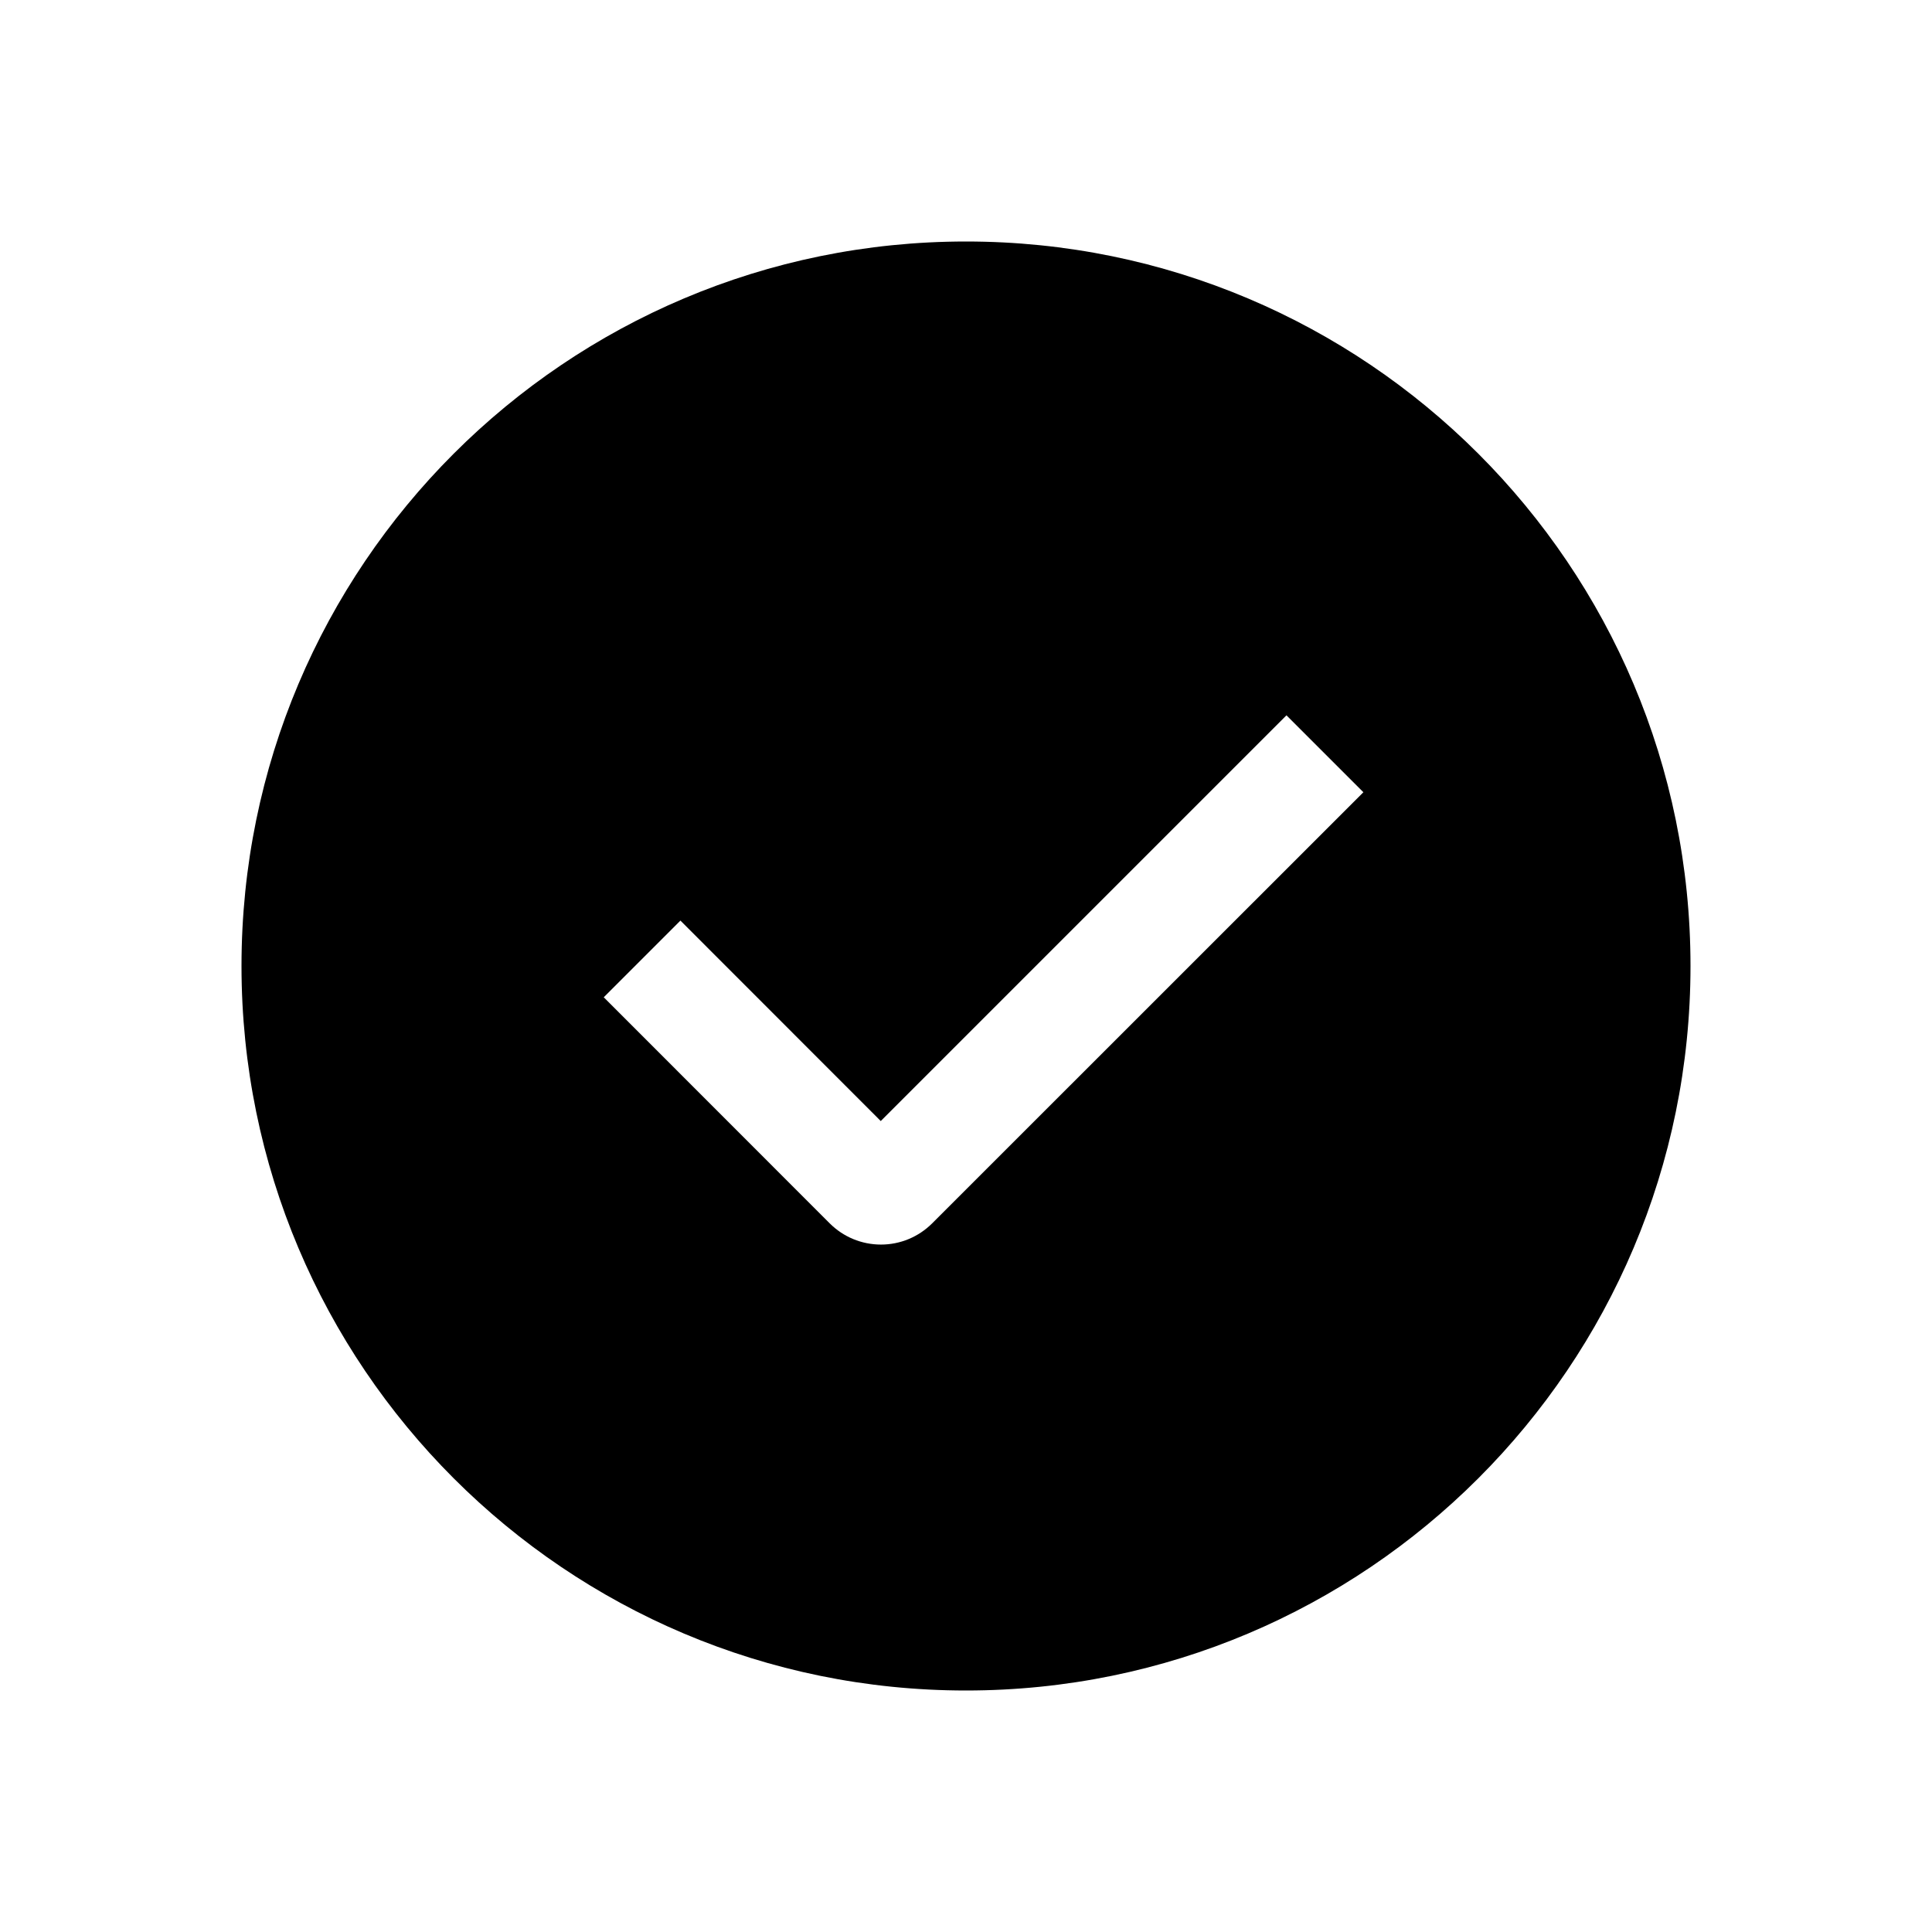
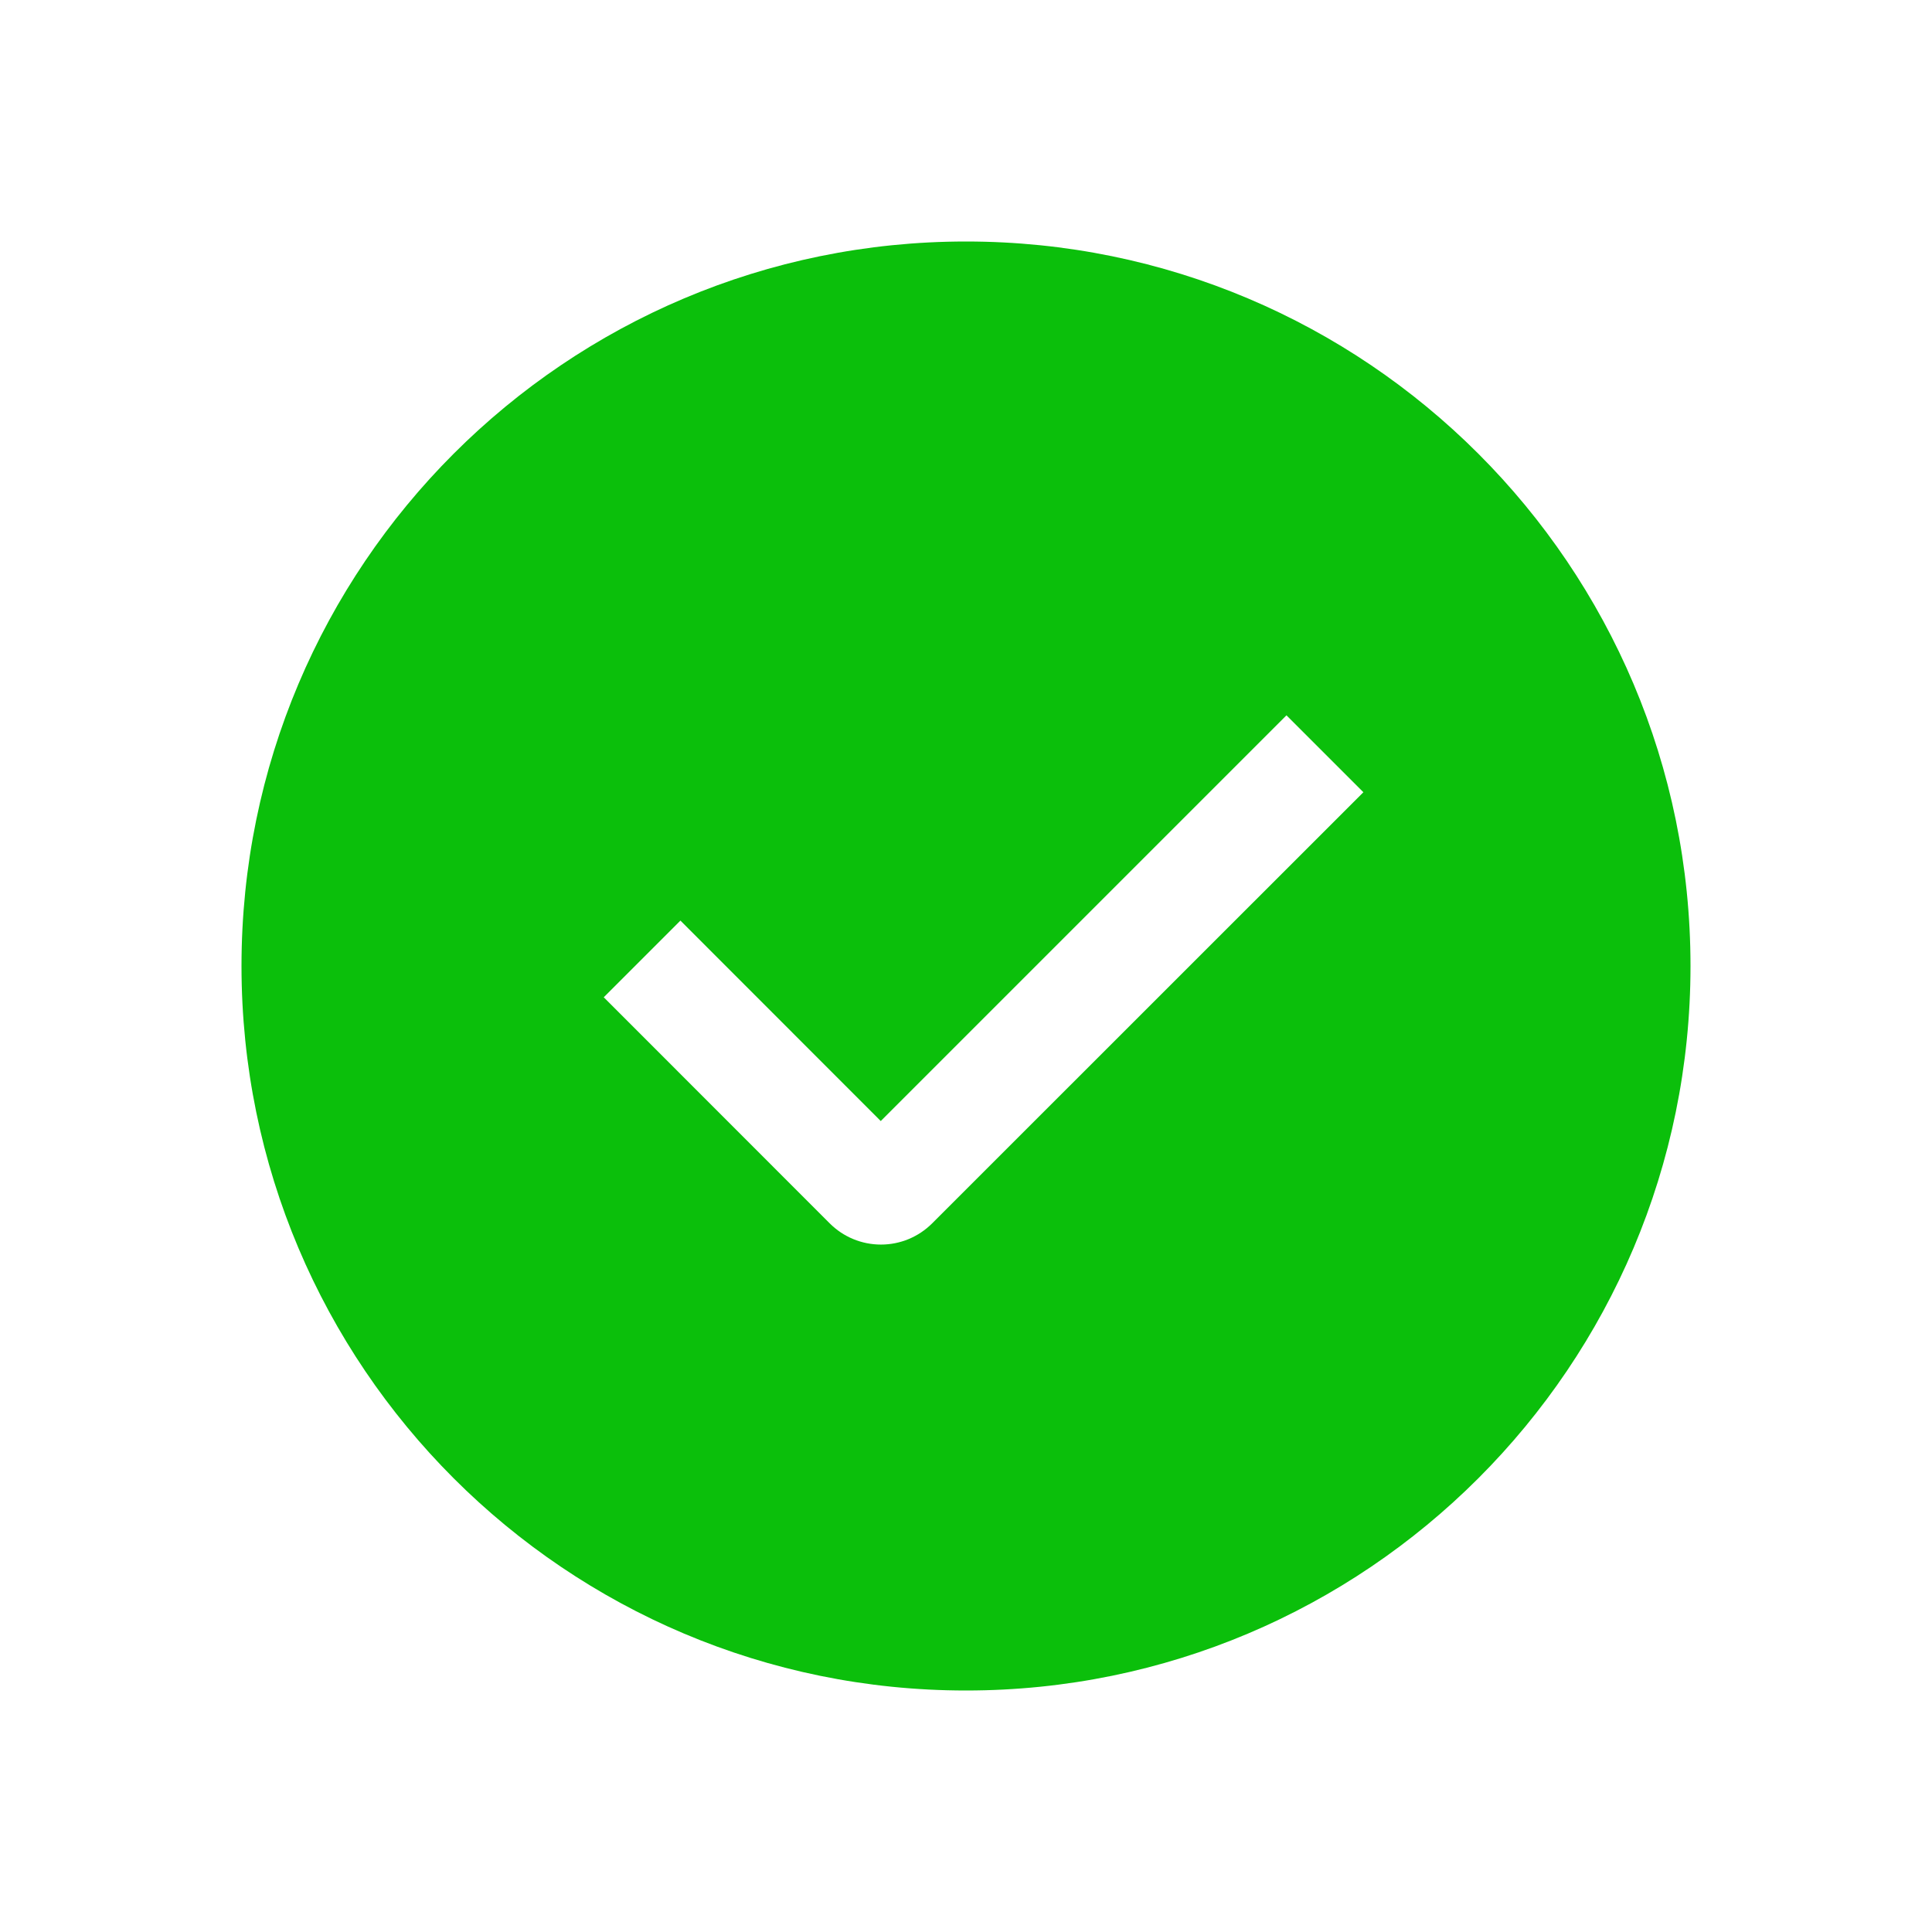
<svg xmlns="http://www.w3.org/2000/svg" width="16" height="16" viewBox="0 0 16 16" fill="currentColor">
  <g id="state=filled">
-     <path id="Vector" fill-rule="evenodd" clip-rule="evenodd" d="M8 14C4.686 14 2 11.314 2 8C2 4.686 4.686 2 8 2C11.314 2 14 4.686 14 8C14 11.314 11.314 14 8 14ZM7.294 9.284L5.635 7.624L5 8.259L6.871 10.131C6.984 10.244 7.136 10.307 7.296 10.307C7.455 10.307 7.607 10.244 7.72 10.131L11.291 6.561L10.654 5.924L7.294 9.284Z" fill="black" />
+     <path id="Vector" fill-rule="evenodd" clip-rule="evenodd" d="M8 14C4.686 14 2 11.314 2 8C2 4.686 4.686 2 8 2C11.314 2 14 4.686 14 8C14 11.314 11.314 14 8 14ZM7.294 9.284L5.635 7.624L5 8.259L6.871 10.131C6.984 10.244 7.136 10.307 7.296 10.307C7.455 10.307 7.607 10.244 7.72 10.131L11.291 6.561L10.654 5.924L7.294 9.284Z" fill="#0bbf0b" />
  </g>
</svg>
